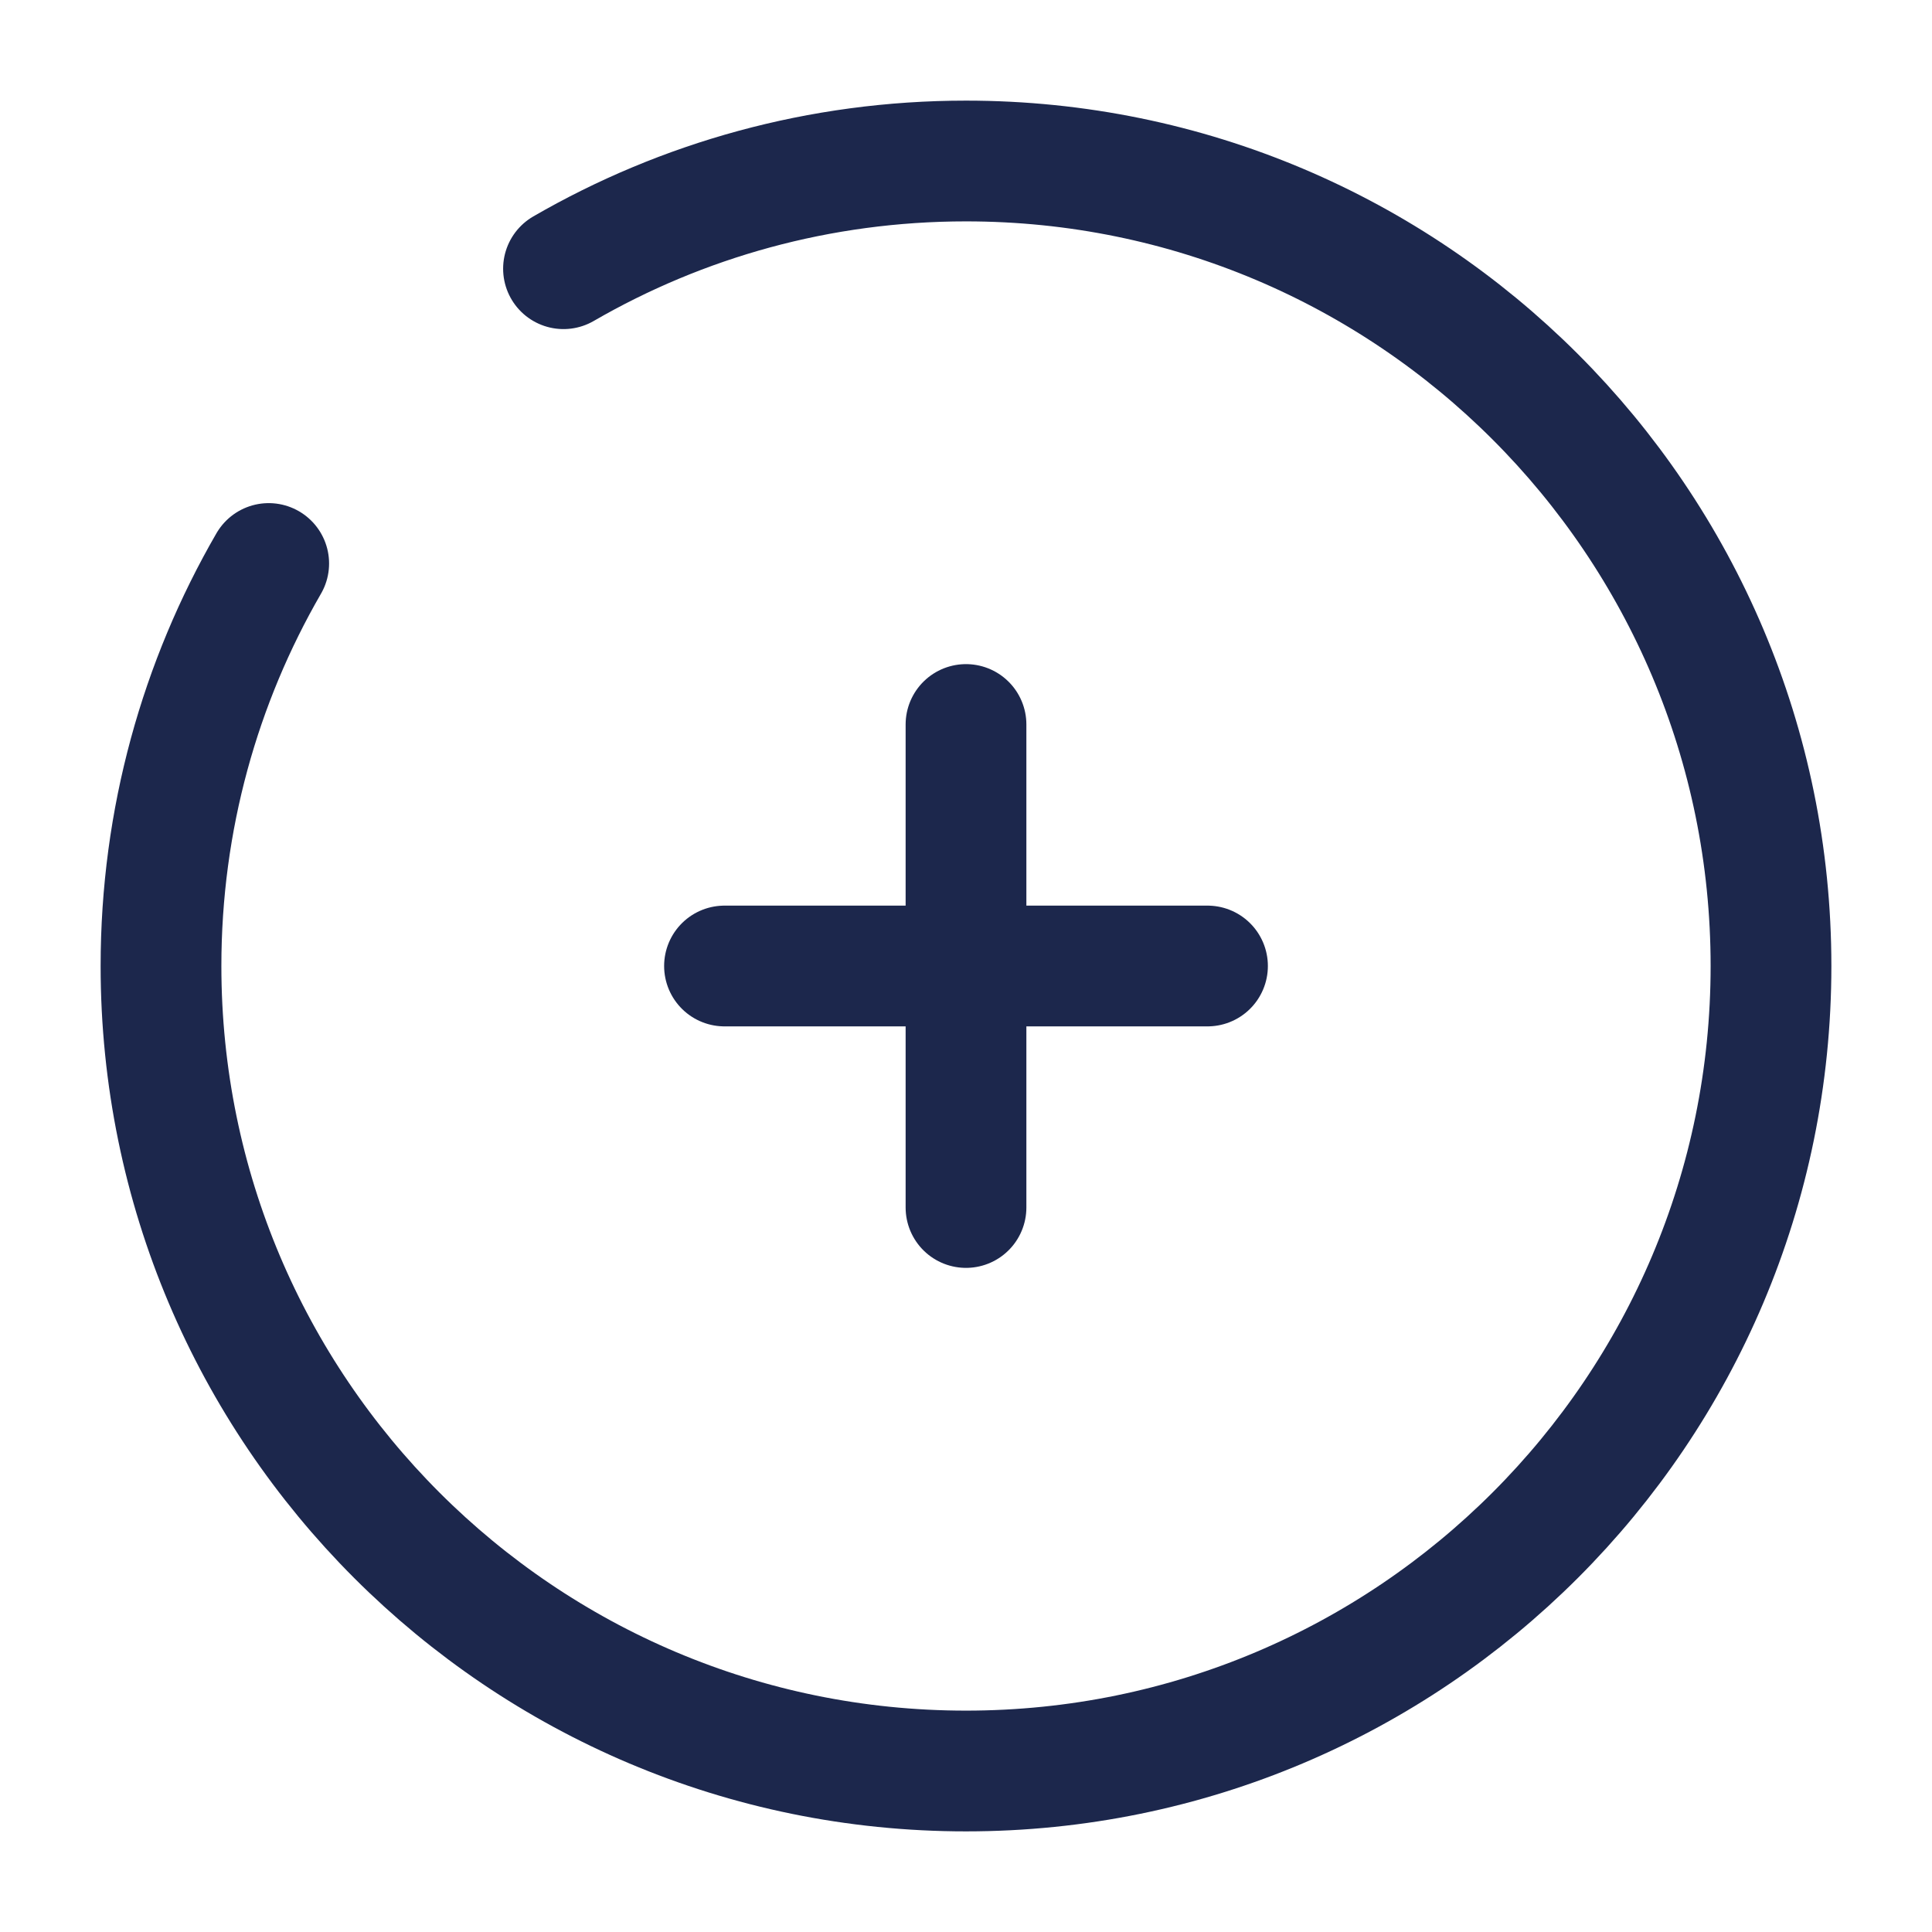
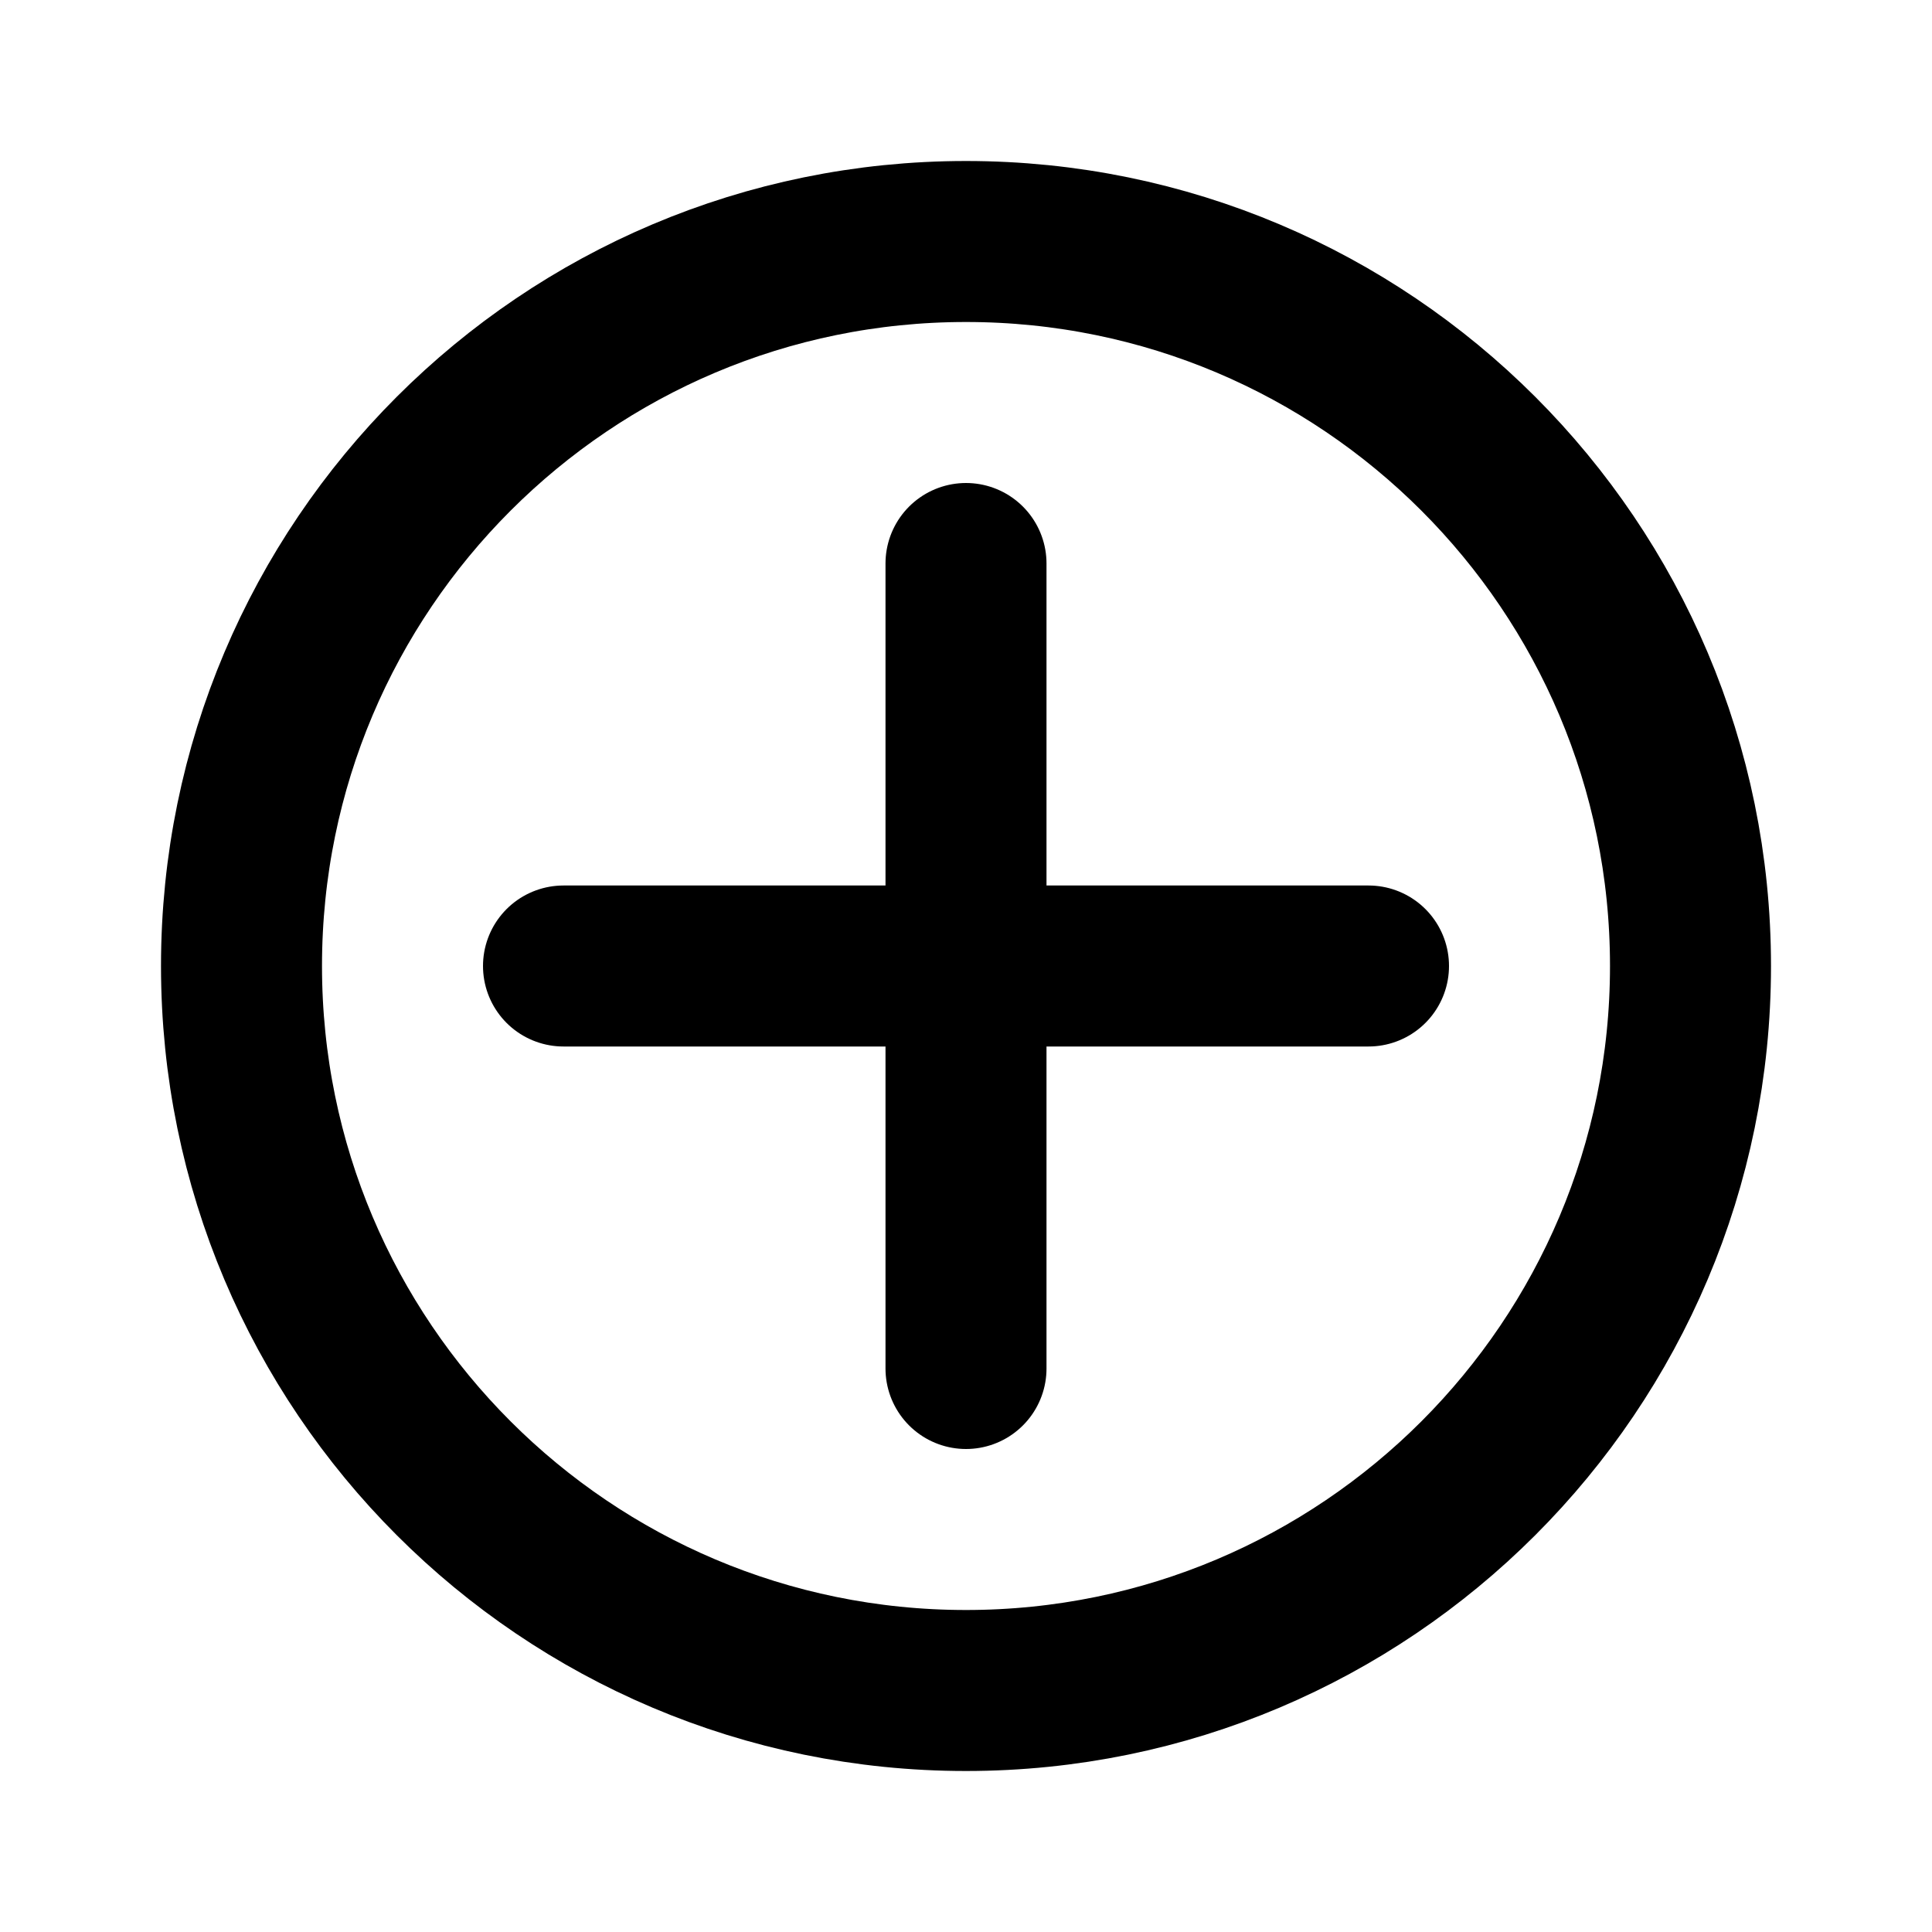
<svg xmlns="http://www.w3.org/2000/svg" width="800px" height="800px" viewBox="0 0 24 24" fill="none">
-   <path d="M15 12L12 12M12 12L9 12M12 12L12 9M12 12L12 15" stroke="#1C274C" stroke-width="1.5" stroke-linecap="round" />
-   <path d="M7 3.338C8.471 2.487 10.179 2 12 2C17.523 2 22 6.477 22 12C22 17.523 17.523 22 12 22C6.477 22 2 17.523 2 12C2 10.179 2.487 8.471 3.338 7" stroke="#1C274C" stroke-width="1.5" stroke-linecap="round" />
+   <path d="M7 12L12 12M12 12L17 12M12 12V7M12 12L12 17" stroke="#000000" stroke-width="2" stroke-linecap="round" stroke-linejoin="round" />
+   <circle cx="12" cy="12" r="9" stroke="#000000" stroke-width="2" stroke-linecap="round" stroke-linejoin="round" />
</svg>
